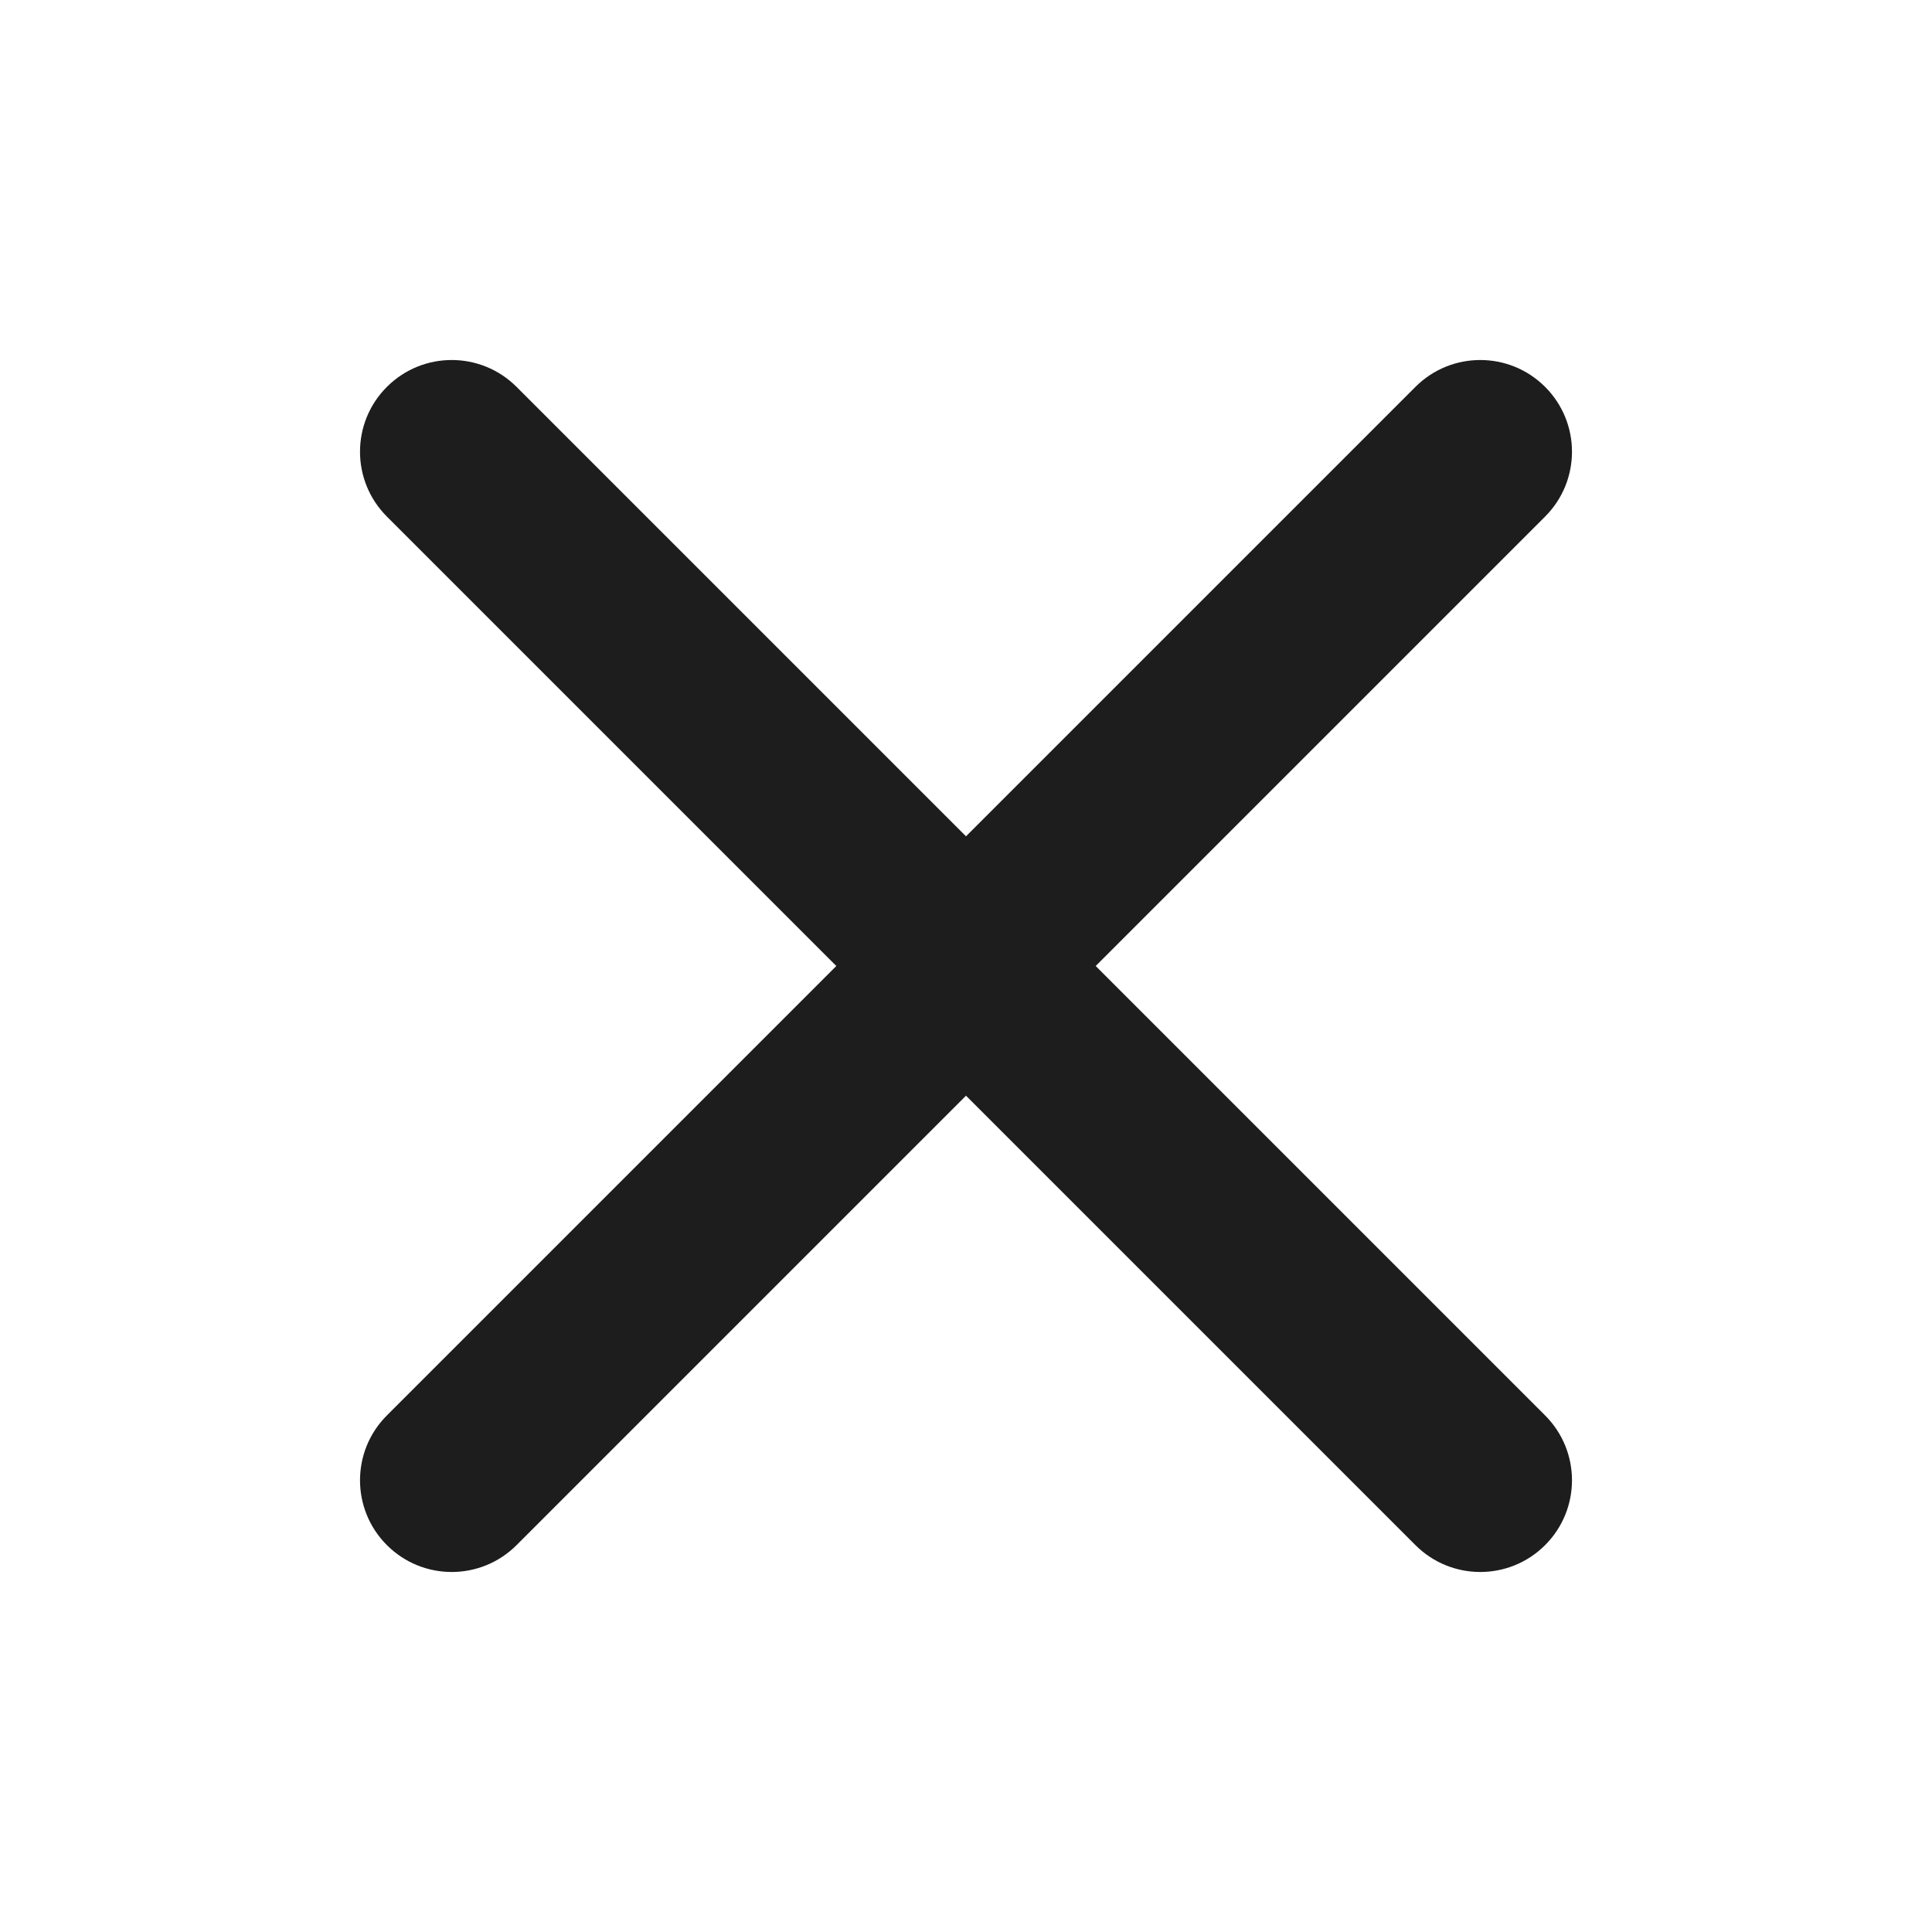
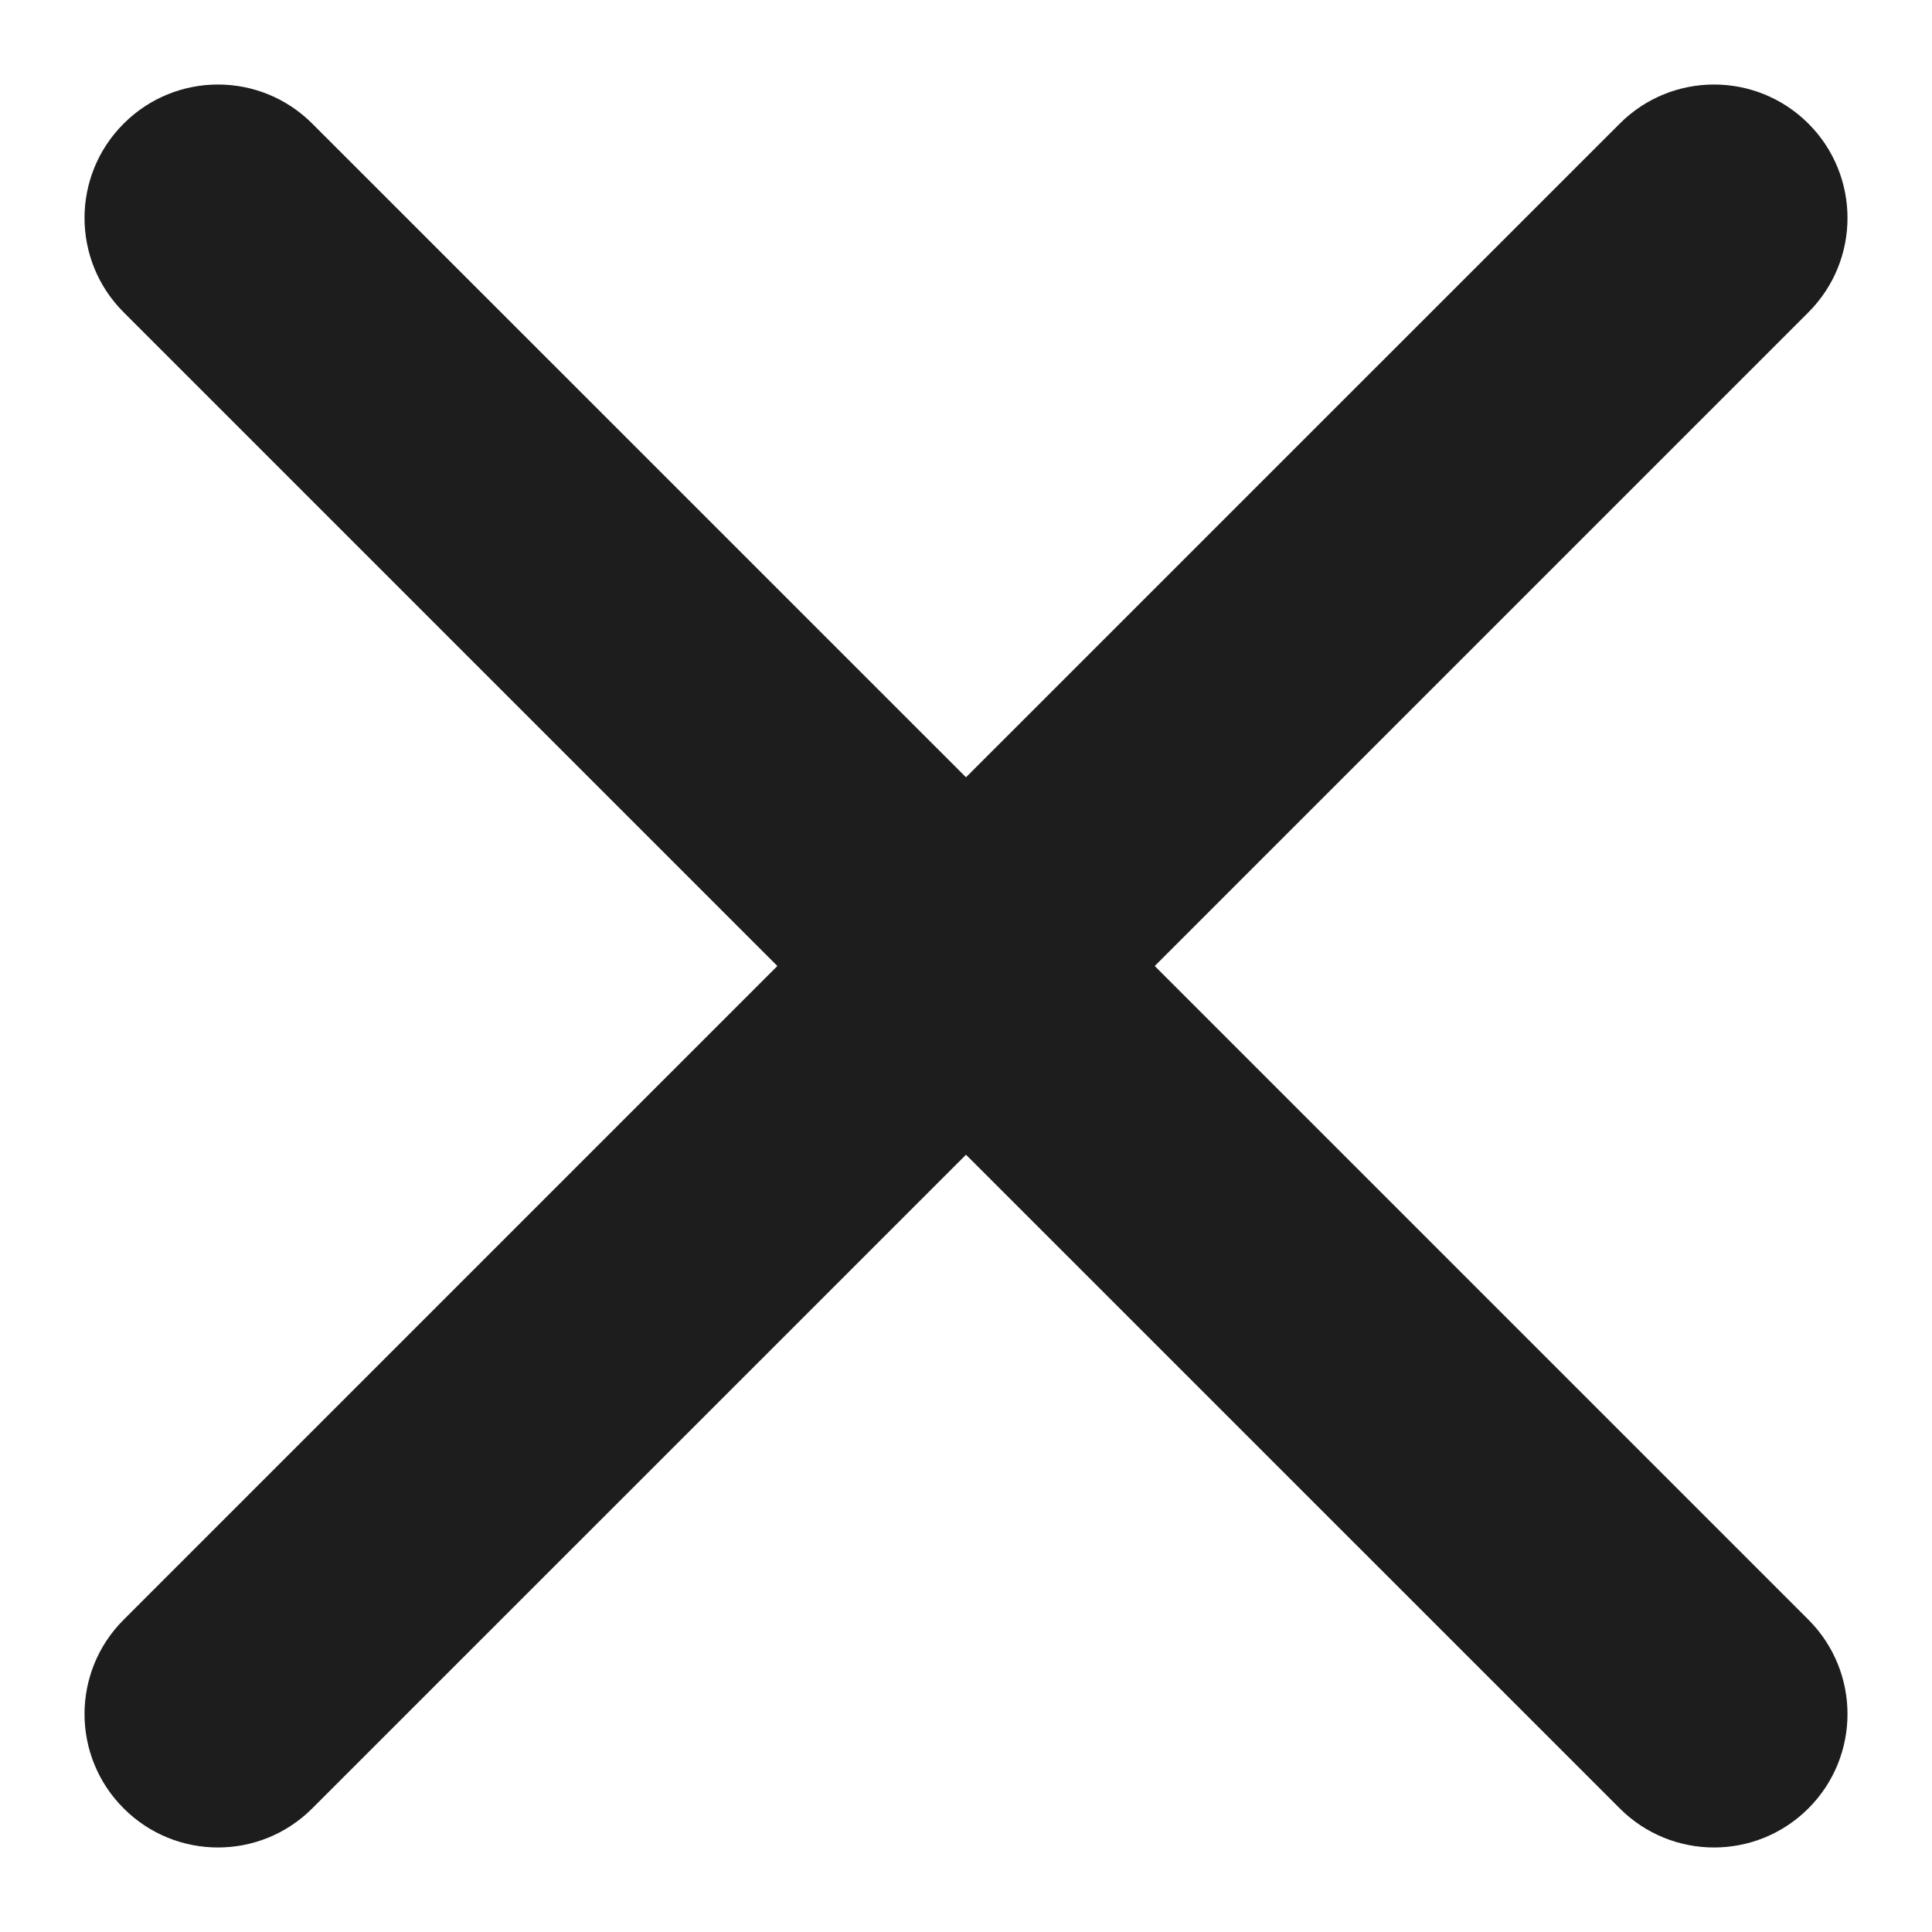
- <svg xmlns="http://www.w3.org/2000/svg" width="24" height="24" viewBox="0 0 24 24" fill="none">
-   <path d="M19.194 6.417C19.639 5.972 19.639 5.251 19.194 4.806C18.749 4.361 18.028 4.361 17.583 4.806L12 10.389L6.417 4.806C5.972 4.361 5.251 4.361 4.806 4.806C4.361 5.251 4.361 5.972 4.806 6.417L10.389 12L4.806 17.583C4.361 18.028 4.361 18.749 4.806 19.194C5.251 19.639 5.972 19.639 6.417 19.194L12 13.611L17.583 19.194C18.028 19.639 18.749 19.639 19.194 19.194C19.639 18.749 19.639 18.028 19.194 17.583L13.611 12L19.194 6.417Z" fill="#1D1D1D" />
+ <svg xmlns="http://www.w3.org/2000/svg" width="22" height="22" viewBox="0 0 22 22" fill="none">
+   <path d="M20.593 3.556C21.186 2.963 21.186 2.001 20.593 1.408C19.999 0.814 19.037 0.814 18.444 1.408L11 8.851L3.556 1.408C2.963 0.814 2.001 0.814 1.408 1.408C0.814 2.001 0.814 2.963 1.408 3.556L8.852 11L1.408 18.444C0.814 19.037 0.814 19.999 1.408 20.592C2.001 21.186 2.963 21.186 3.556 20.592L11 13.149L18.444 20.592C19.037 21.186 19.999 21.186 20.593 20.592C21.186 19.999 21.186 19.037 20.593 18.444L13.149 11L20.593 3.556Z" fill="#1D1D1D" />
</svg>
